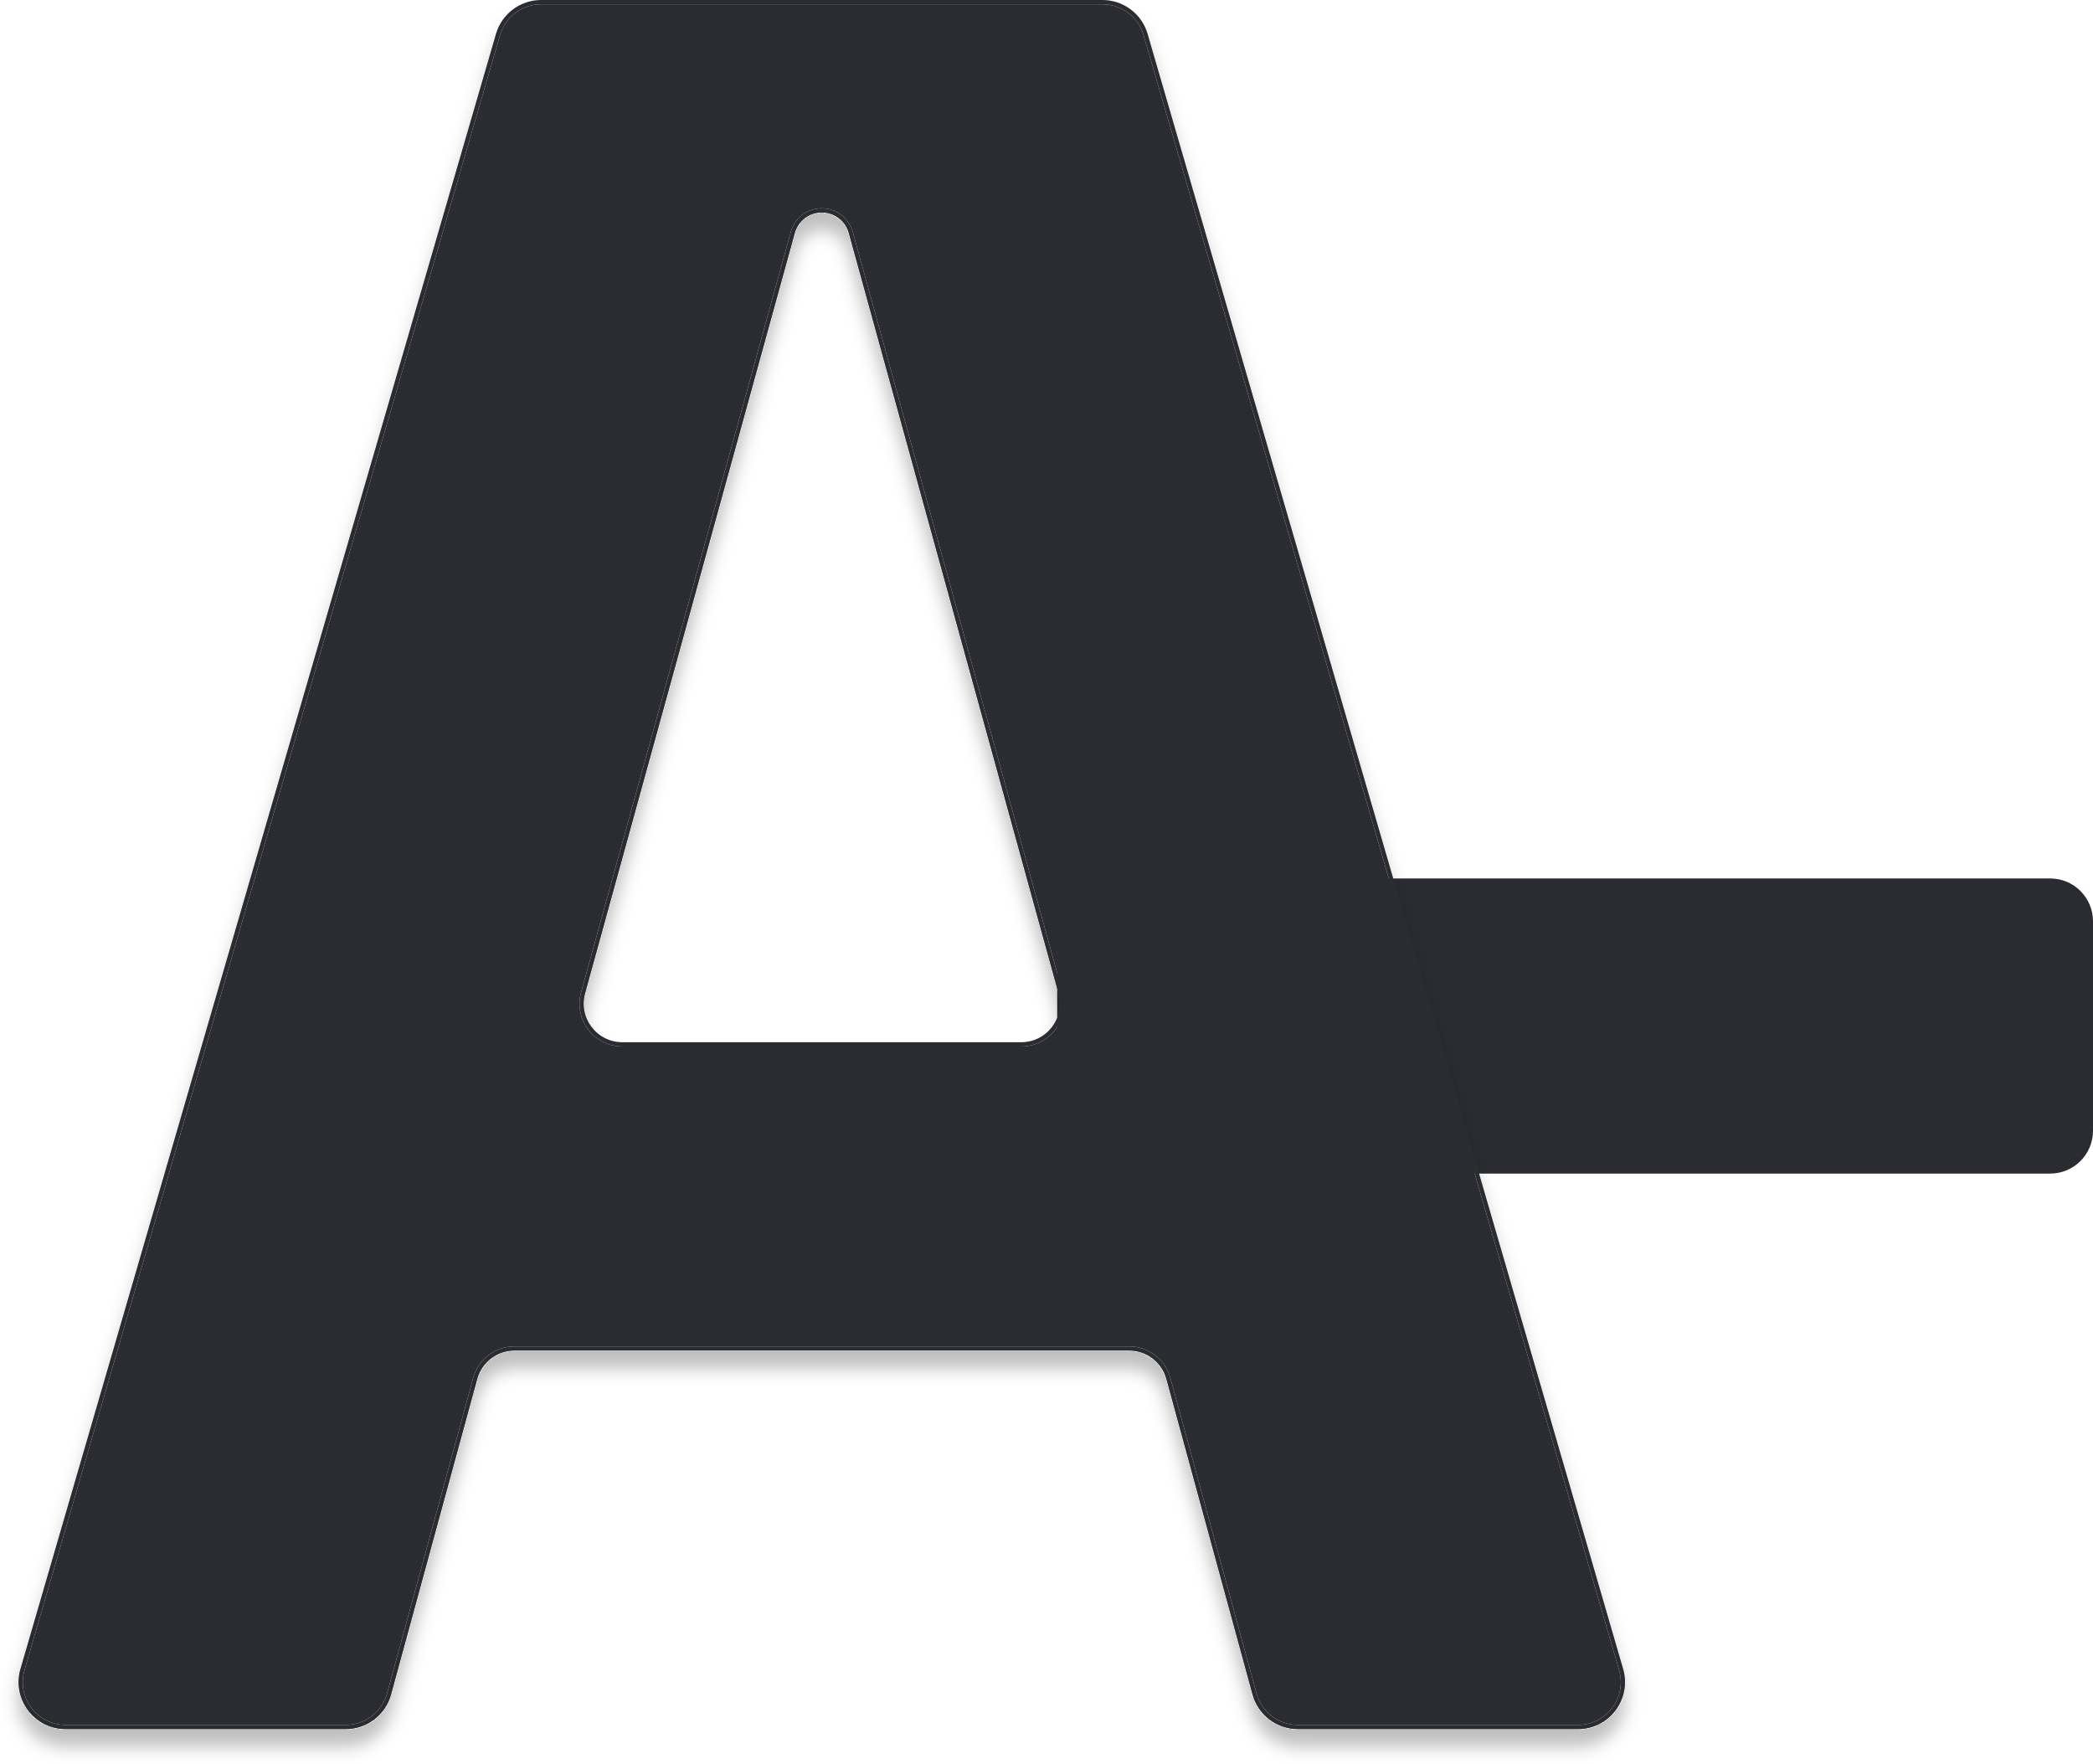
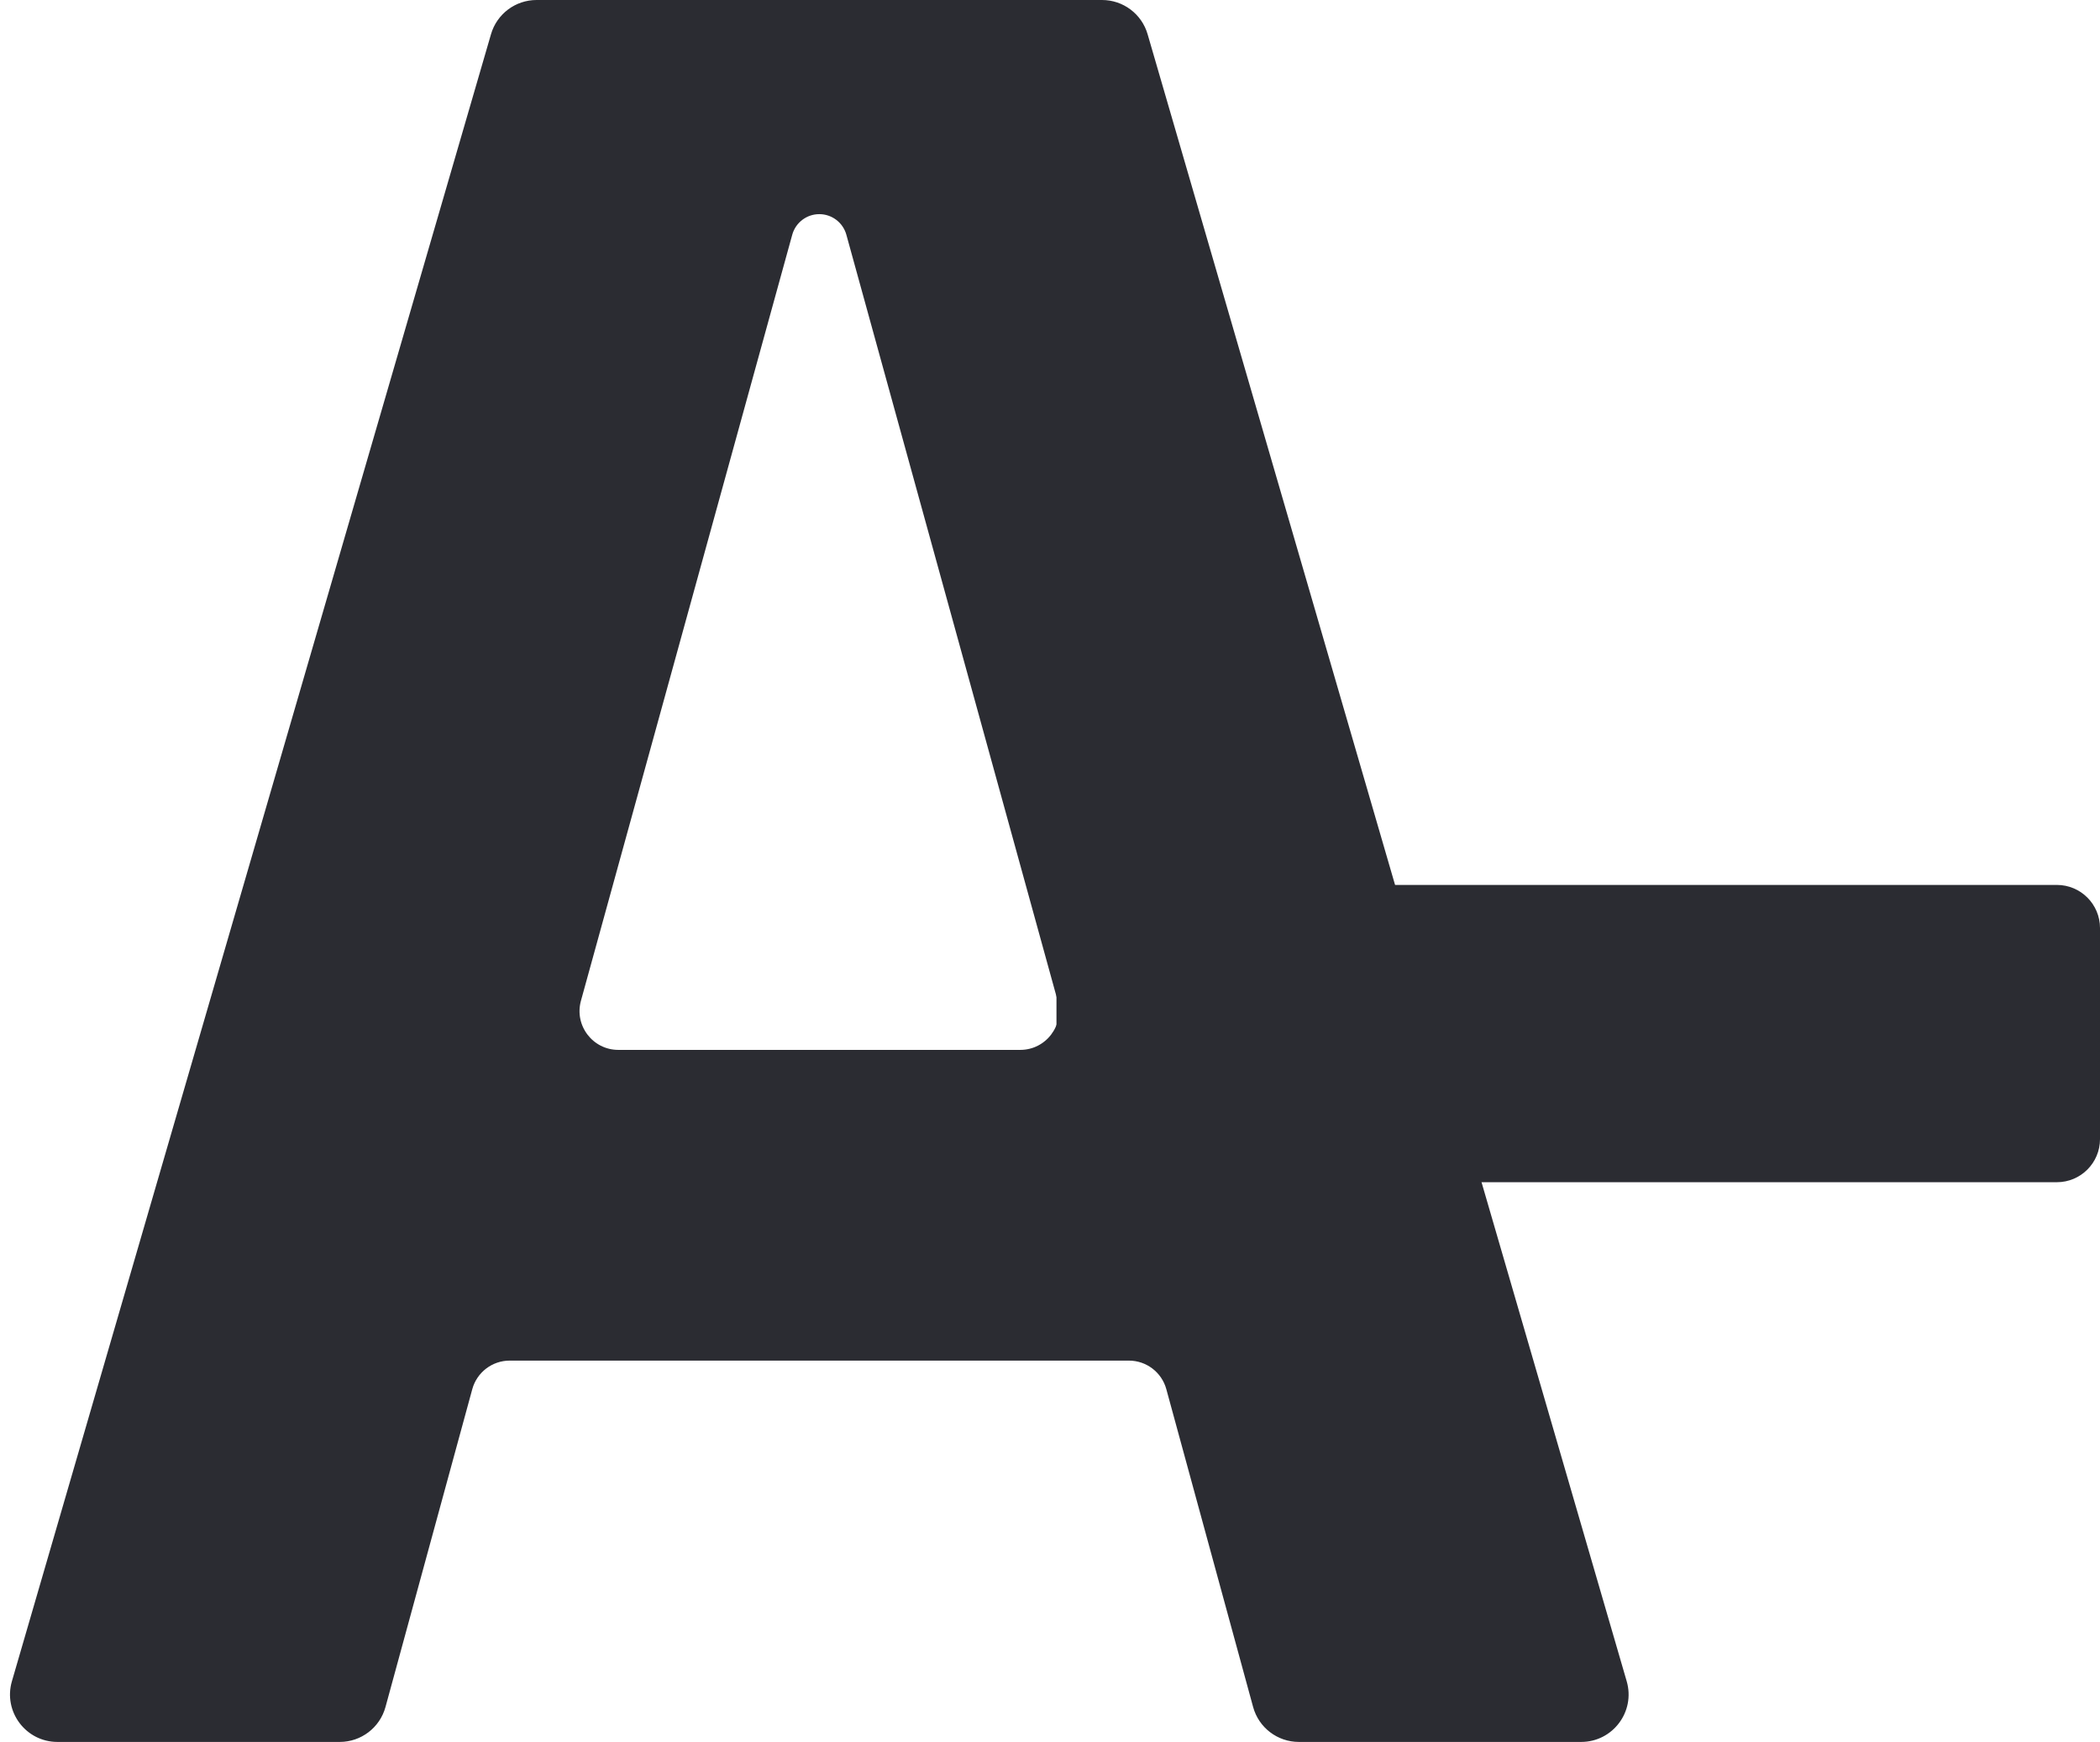
- <svg xmlns="http://www.w3.org/2000/svg" width="489" height="412" viewBox="0 0 489 412" fill="none">
-   <path d="M257 274.186C251.477 274.186 247 269.709 247 264.186V215.238C247 209.715 251.477 205.238 257 205.238H479C484.523 205.238 489 209.715 489 215.238V264.186C489 269.709 484.523 274.186 479 274.186H257Z" fill="#2B2C32" />
-   <g filter="url(#filter0_d_372_158)">
-     <path d="M15.323 403C8.659 403 3.86 396.606 5.721 390.207L116.827 8.207C118.069 3.937 121.982 1 126.429 1H257.571C262.018 1 265.931 3.937 267.173 8.207L378.279 390.207C380.14 396.606 375.341 403 368.677 403H303.214C298.706 403 294.755 399.983 293.567 395.634L273.443 321.926C272.255 317.577 268.304 314.56 263.796 314.56H120.204C115.696 314.56 111.745 317.577 110.557 321.926L90.433 395.634C89.245 399.983 85.294 403 80.786 403H15.323ZM135.759 231.838C134.003 238.206 138.793 244.497 145.399 244.497H238.601C245.207 244.497 249.997 238.206 248.241 231.838L199.24 54.179C198.341 50.922 195.379 48.666 192 48.666C188.621 48.666 185.659 50.922 184.76 54.179L135.759 231.838Z" fill="#2B2C32" />
-     <path d="M5.241 390.068C3.287 396.786 8.326 403.5 15.323 403.5H80.786C85.52 403.5 89.668 400.332 90.915 395.766L111.04 322.058C112.168 317.926 115.921 315.06 120.204 315.06H263.796C268.079 315.06 271.832 317.926 272.96 322.058L293.085 395.766C294.332 400.332 298.48 403.5 303.214 403.5H368.677C375.674 403.5 380.713 396.786 378.759 390.068L267.653 8.068C266.349 3.584 262.241 0.5 257.571 0.5H126.429C121.759 0.5 117.651 3.584 116.347 8.068L5.241 390.068ZM145.399 243.997C139.124 243.997 134.573 238.021 136.241 231.971L185.242 54.312C186.081 51.272 188.846 49.166 192 49.166C195.154 49.166 197.919 51.272 198.758 54.312L247.759 231.971C249.427 238.021 244.876 243.997 238.601 243.997H145.399Z" stroke="#2B2C32" />
-   </g>
-   <defs>
-     <filter id="filter0_d_372_158" x="0.316" y="0" width="383.367" height="412" filterUnits="userSpaceOnUse" color-interpolation-filters="sRGB">
-       <feFlood flood-opacity="0" result="BackgroundImageFix" />
-       <feColorMatrix in="SourceAlpha" type="matrix" values="0 0 0 0 0 0 0 0 0 0 0 0 0 0 0 0 0 0 127 0" result="hardAlpha" />
-       <feOffset dy="4" />
-       <feGaussianBlur stdDeviation="2" />
-       <feComposite in2="hardAlpha" operator="out" />
-       <feColorMatrix type="matrix" values="0 0 0 0 0 0 0 0 0 0 0 0 0 0 0 0 0 0 0.25 0" />
-       <feBlend mode="normal" in2="BackgroundImageFix" result="effect1_dropShadow_372_158" />
-       <feBlend mode="normal" in="SourceGraphic" in2="effect1_dropShadow_372_158" result="shape" />
-     </filter>
-   </defs>
+ <svg xmlns="http://www.w3.org/2000/svg" width="487" height="404" viewBox="0 0 487 404" fill="none">
+   <path d="M255 274.186C249.477 274.186 245 269.709 245 264.186V215.238C245 209.715 249.477 205.238 255 205.238H477C482.523 205.238 487 209.715 487 215.238V264.186C487 269.709 482.523 274.186 477 274.186H255Z" fill="#2B2C32" />
+   <path d="M3.241 390.068C1.287 396.786 6.326 403.5 13.323 403.5H78.786C83.52 403.5 87.668 400.332 88.915 395.766L109.04 322.058C110.168 317.926 113.921 315.06 118.204 315.06H261.796C266.079 315.06 269.832 317.926 270.96 322.058L291.085 395.766C292.332 400.332 296.48 403.5 301.214 403.5H366.677C373.674 403.5 378.713 396.786 376.759 390.068L265.653 8.068C264.349 3.584 260.241 0.5 255.571 0.5H124.429C119.759 0.5 115.651 3.584 114.347 8.068L3.241 390.068ZM143.399 243.997C137.124 243.997 132.573 238.021 134.241 231.971L183.242 54.312C184.081 51.272 186.846 49.166 190 49.166C193.154 49.166 195.919 51.272 196.758 54.312L245.759 231.971C247.427 238.021 242.876 243.997 236.601 243.997H143.399Z" fill="#2B2C32" stroke="#2B2C32" />
</svg>
